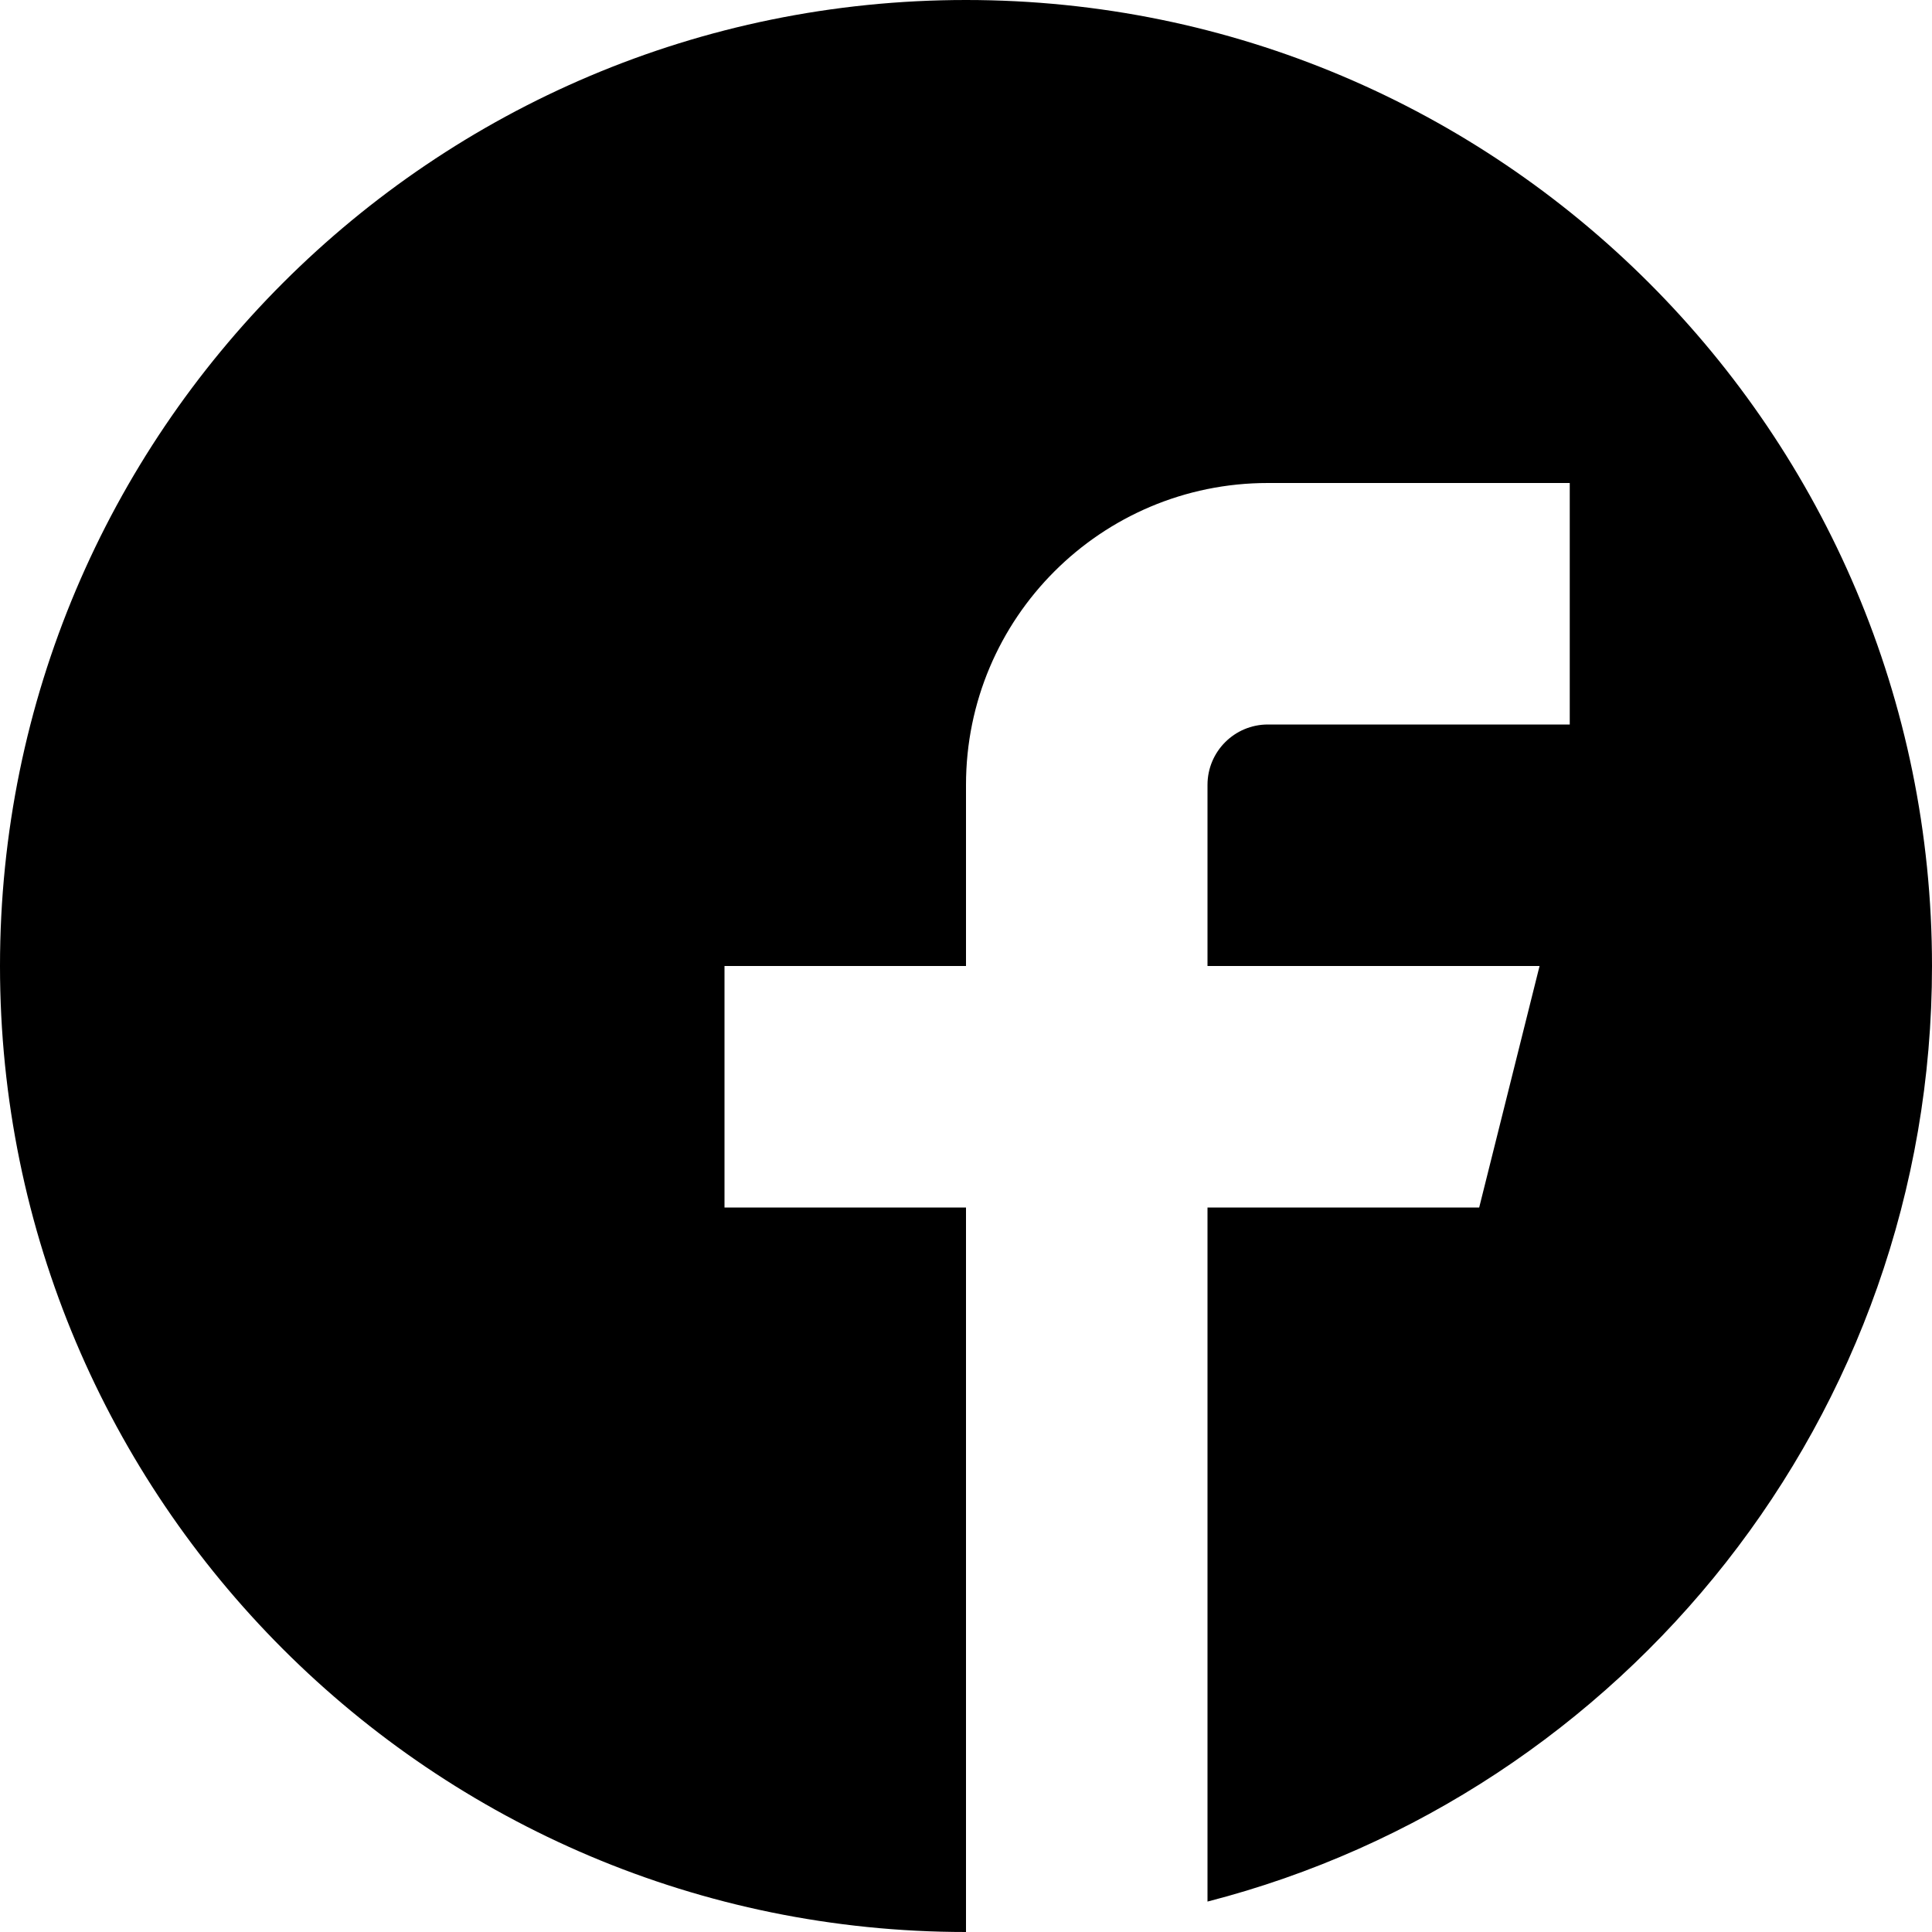
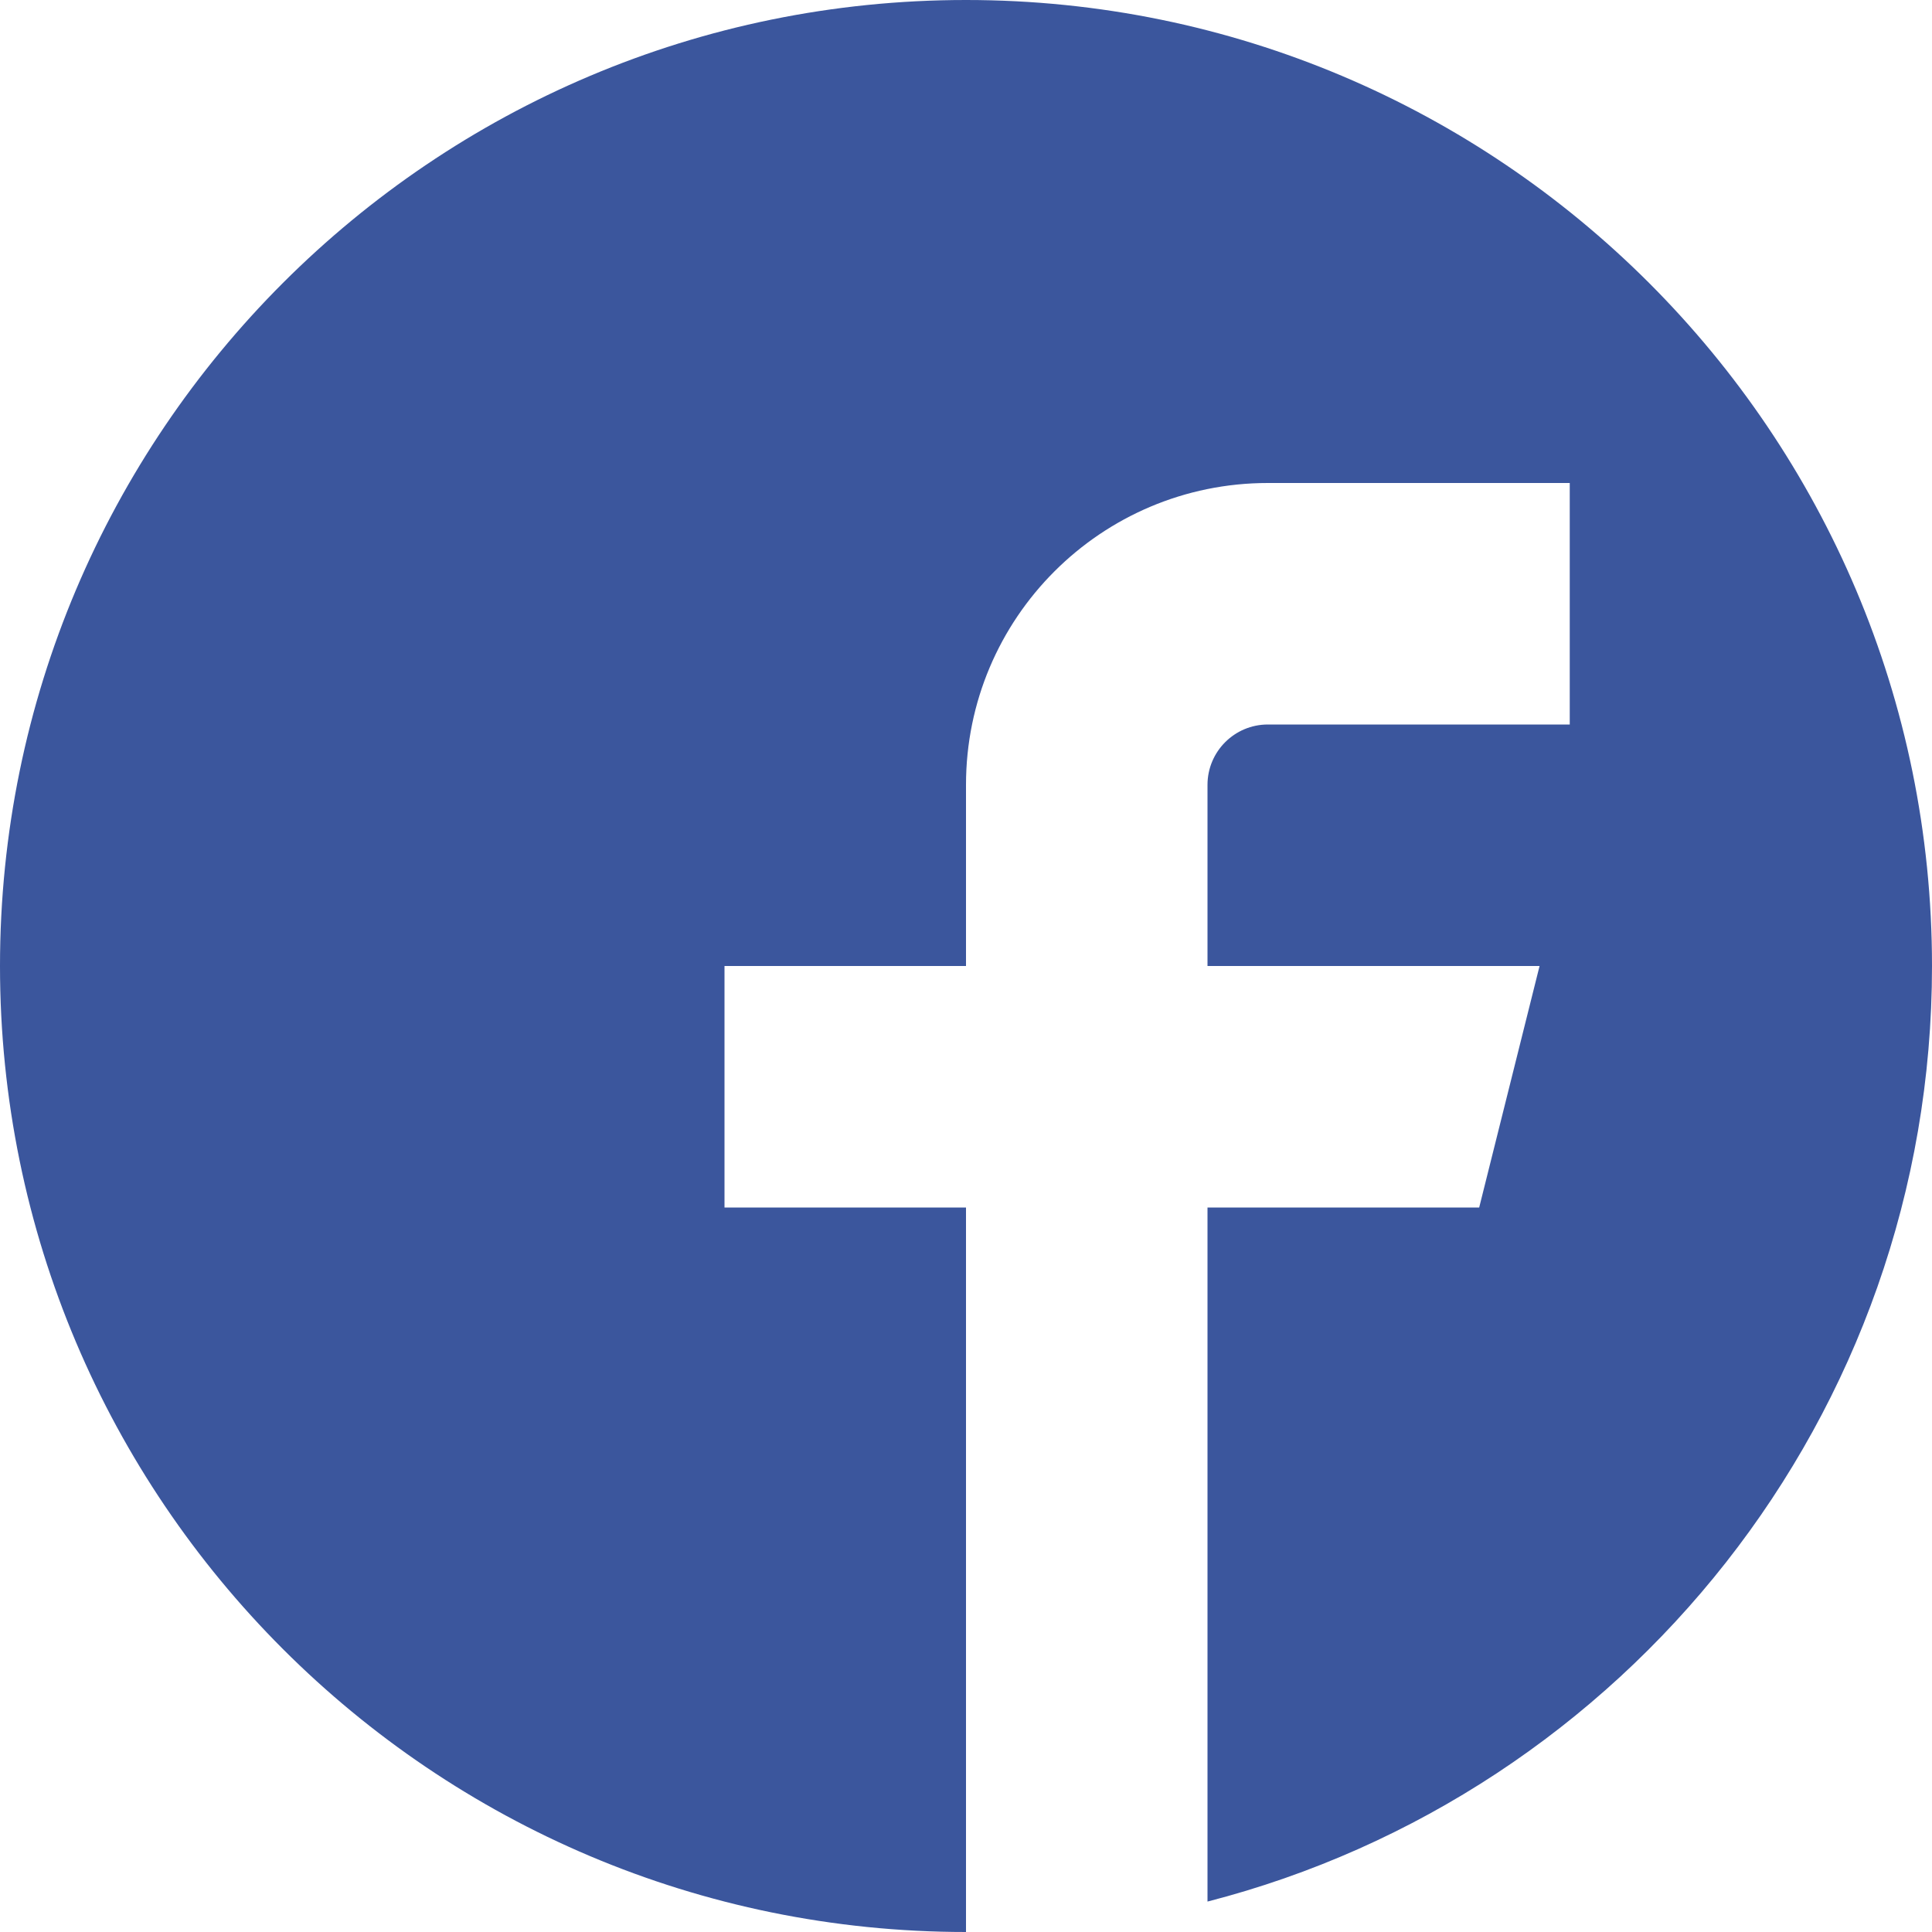
- <svg xmlns="http://www.w3.org/2000/svg" version="1.1" width="64" height="64" viewBox="0 0 64 64">
-   <path d="M32 0c-17.673 0-32 14.327-32 32s14.327 32 32 32v-24h-8v-8h8v-6c0-5.523 4.477-10 10-10h10v8h-10c-1.105 0-2 0.895-2 2v6h11l-2 8h-9v22.992c13.802-3.552 24-16.081 24-30.992 0-17.673-14.327-32-32-32z" fill="#000000" />
+ <svg xmlns="http://www.w3.org/2000/svg" version="1.1" width="64" height="64" viewBox="0 0 64 64" id="svg4">
+   <defs id="defs8" />
+   <path d="M32 0c-17.673 0-32 14.327-32 32s14.327 32 32 32v-24h-8v-8h8v-6c0-5.523 4.477-10 10-10h10v8h-10c-1.105 0-2 0.895-2 2v6h11l-2 8h-9v22.992c13.802-3.552 24-16.081 24-30.992 0-17.673-14.327-32-32-32z" fill="#000000" id="path2" style="fill:#3b569d;fill-opacity:1" />
</svg>
